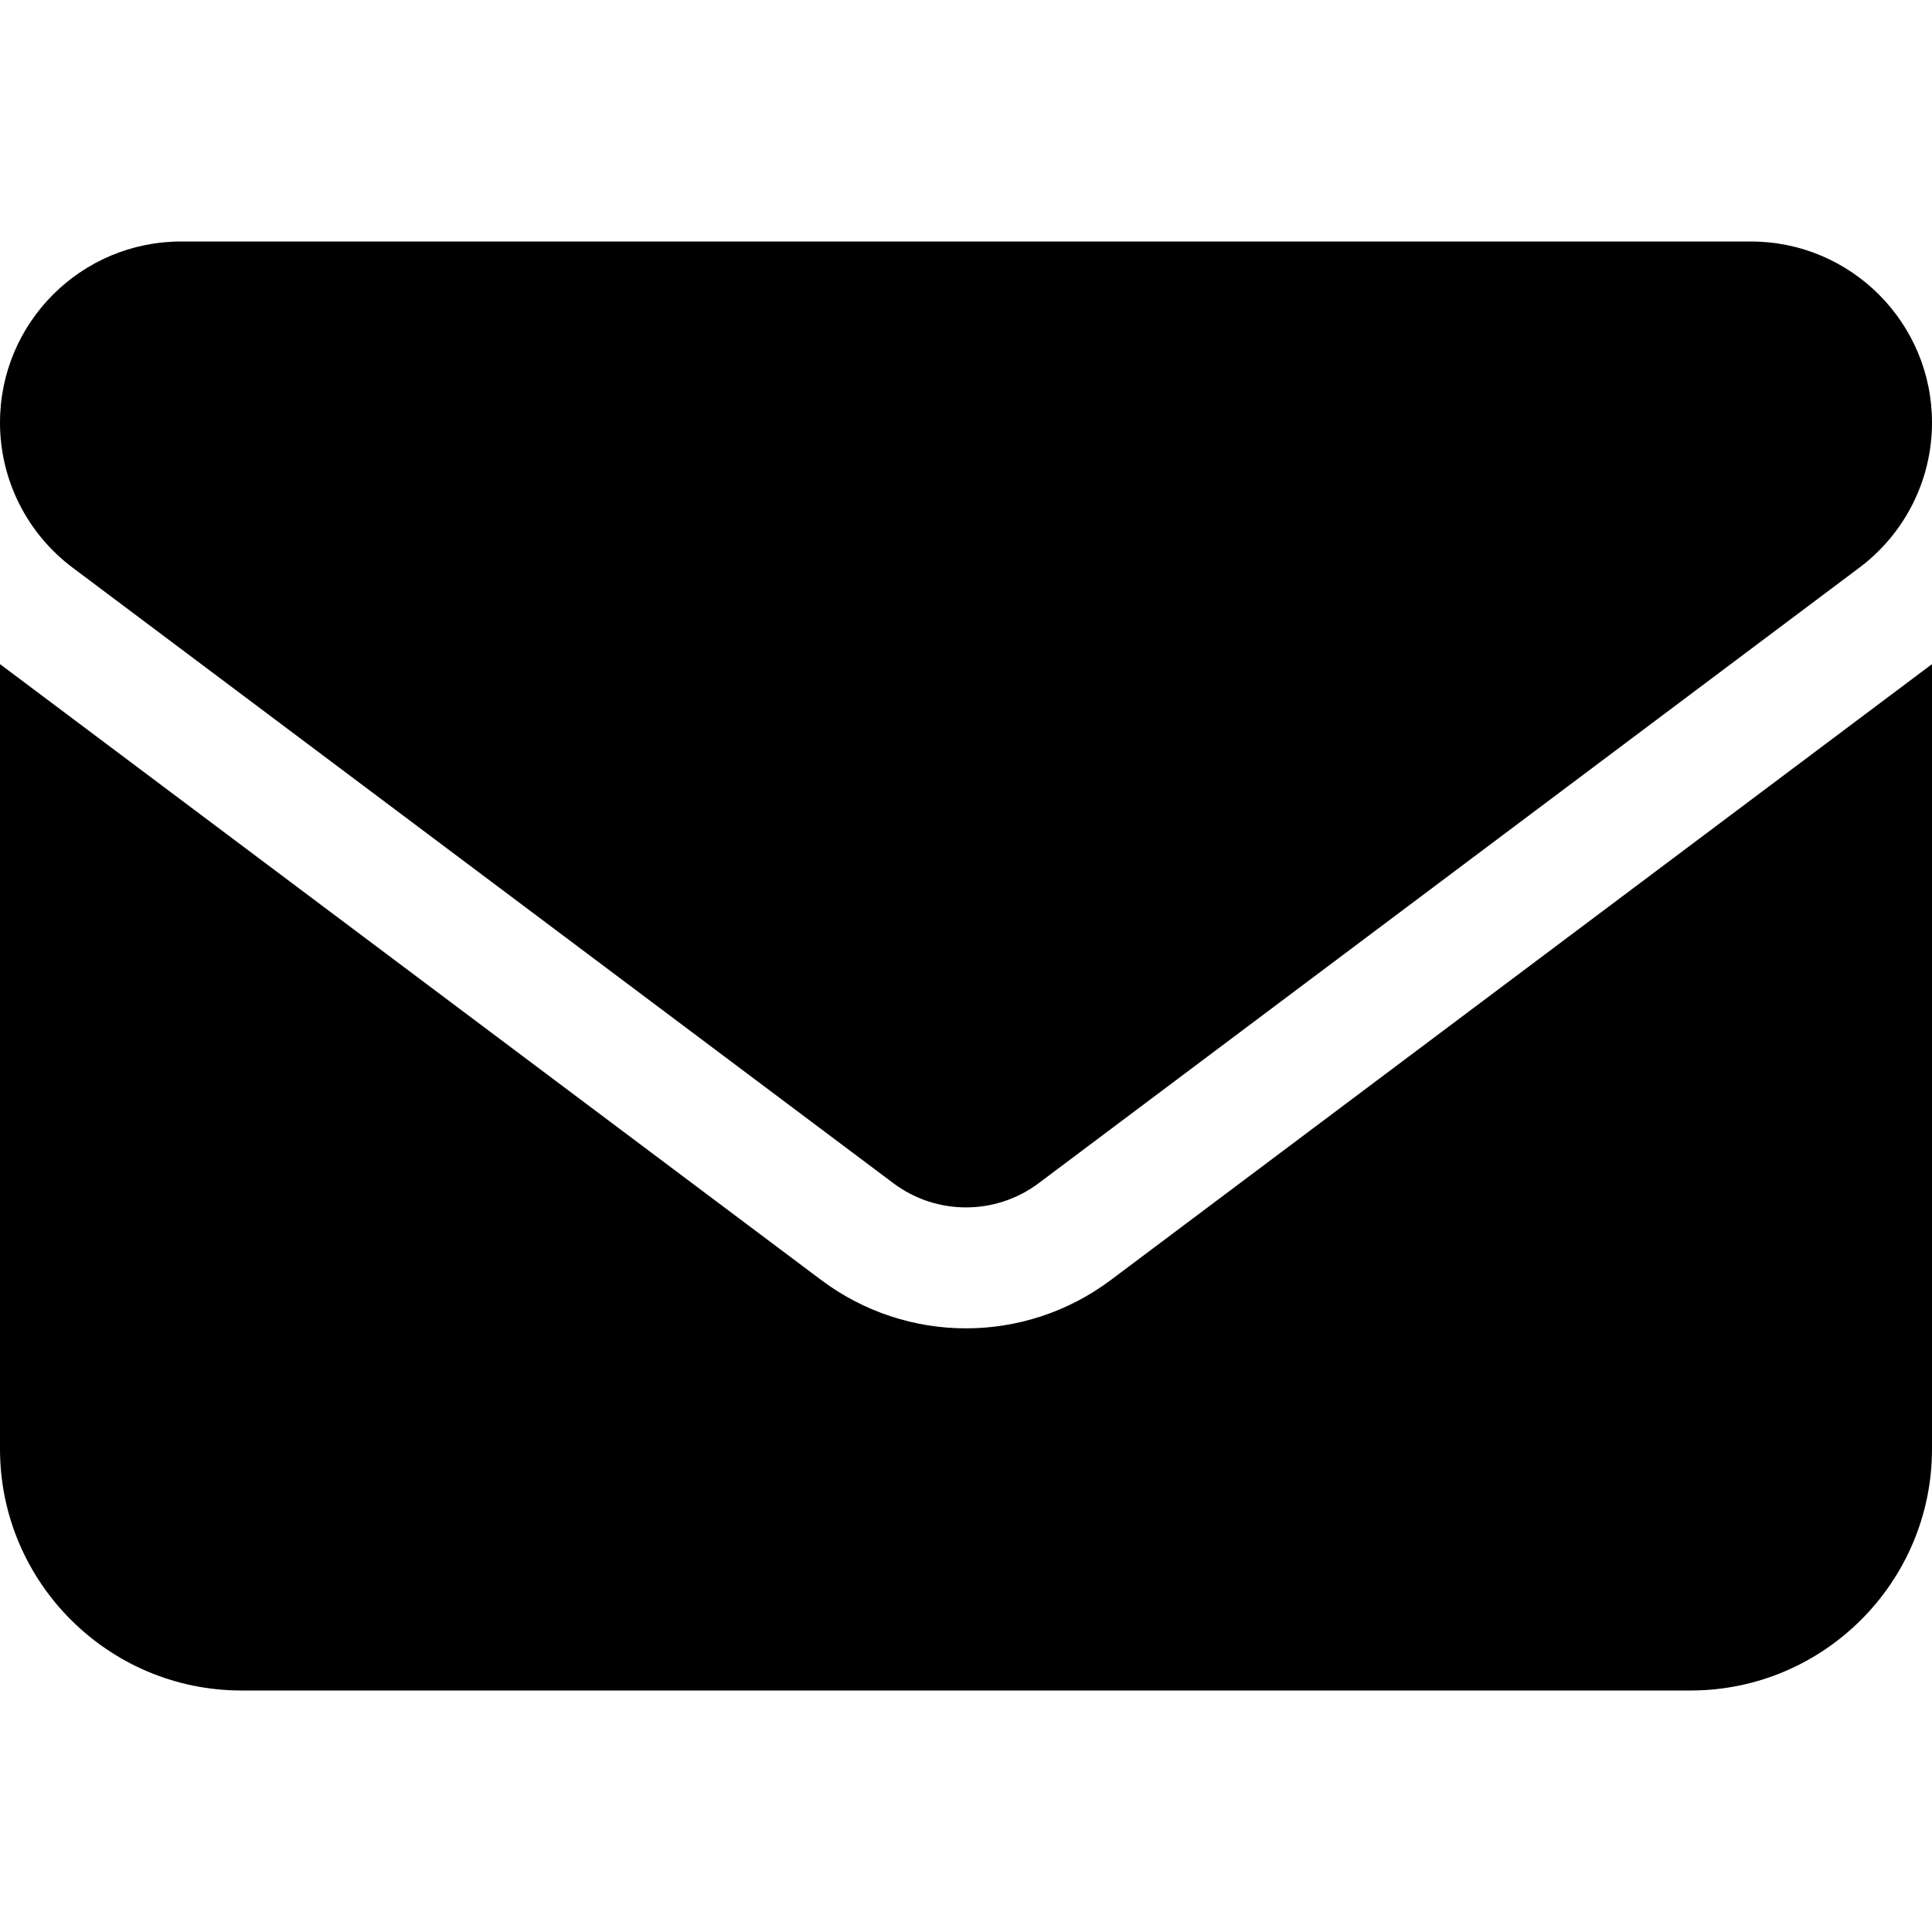
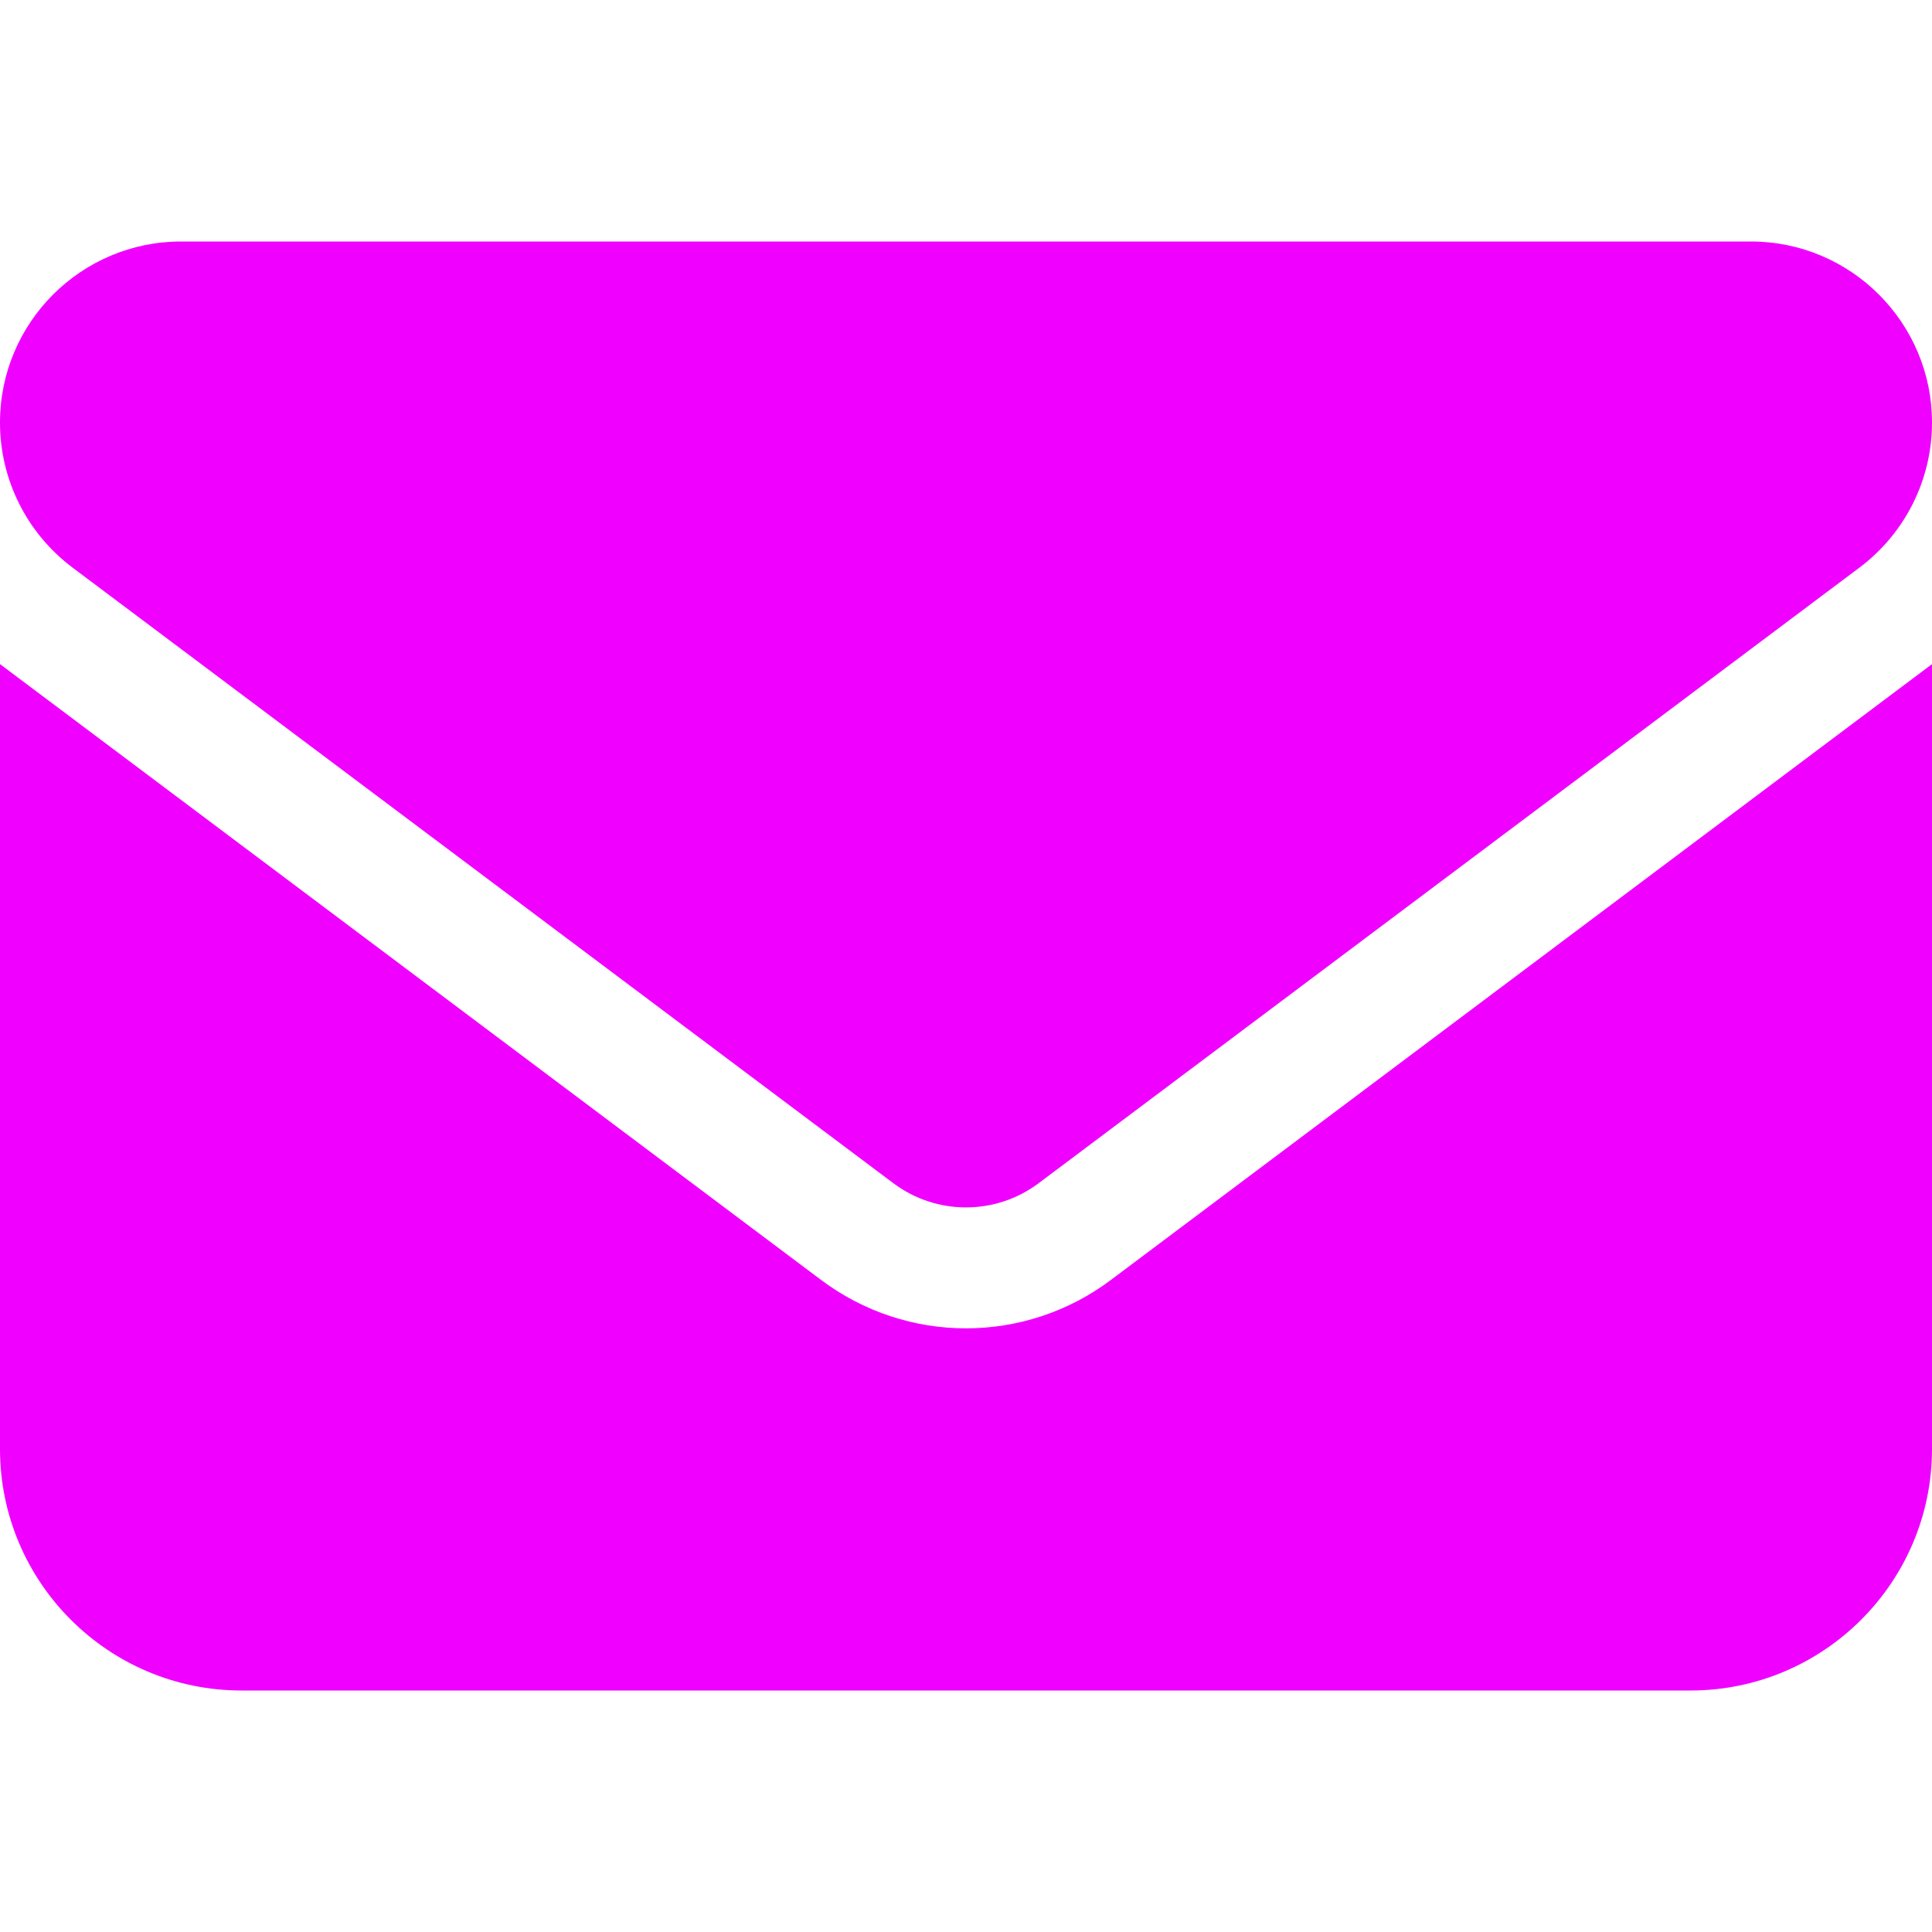
- <svg xmlns="http://www.w3.org/2000/svg" viewBox="0 0 512 512">
+ <svg xmlns="http://www.w3.org/2000/svg" height="1em" viewBox="0 0 512 512">
+   <style>svg{fill:#f000ff}</style>
  <path d="M48 64C21.5 64 0 85.5 0 112c0 15.1 7.1 29.3 19.2 38.4L236.8 313.6c11.4 8.5 27 8.5 38.4 0L492.8 150.4c12.1-9.1 19.2-23.3 19.2-38.4c0-26.5-21.5-48-48-48H48zM0 176V384c0 35.3 28.7 64 64 64H448c35.3 0 64-28.7 64-64V176L294.4 339.2c-22.8 17.1-54 17.1-76.8 0L0 176z" />
</svg>
